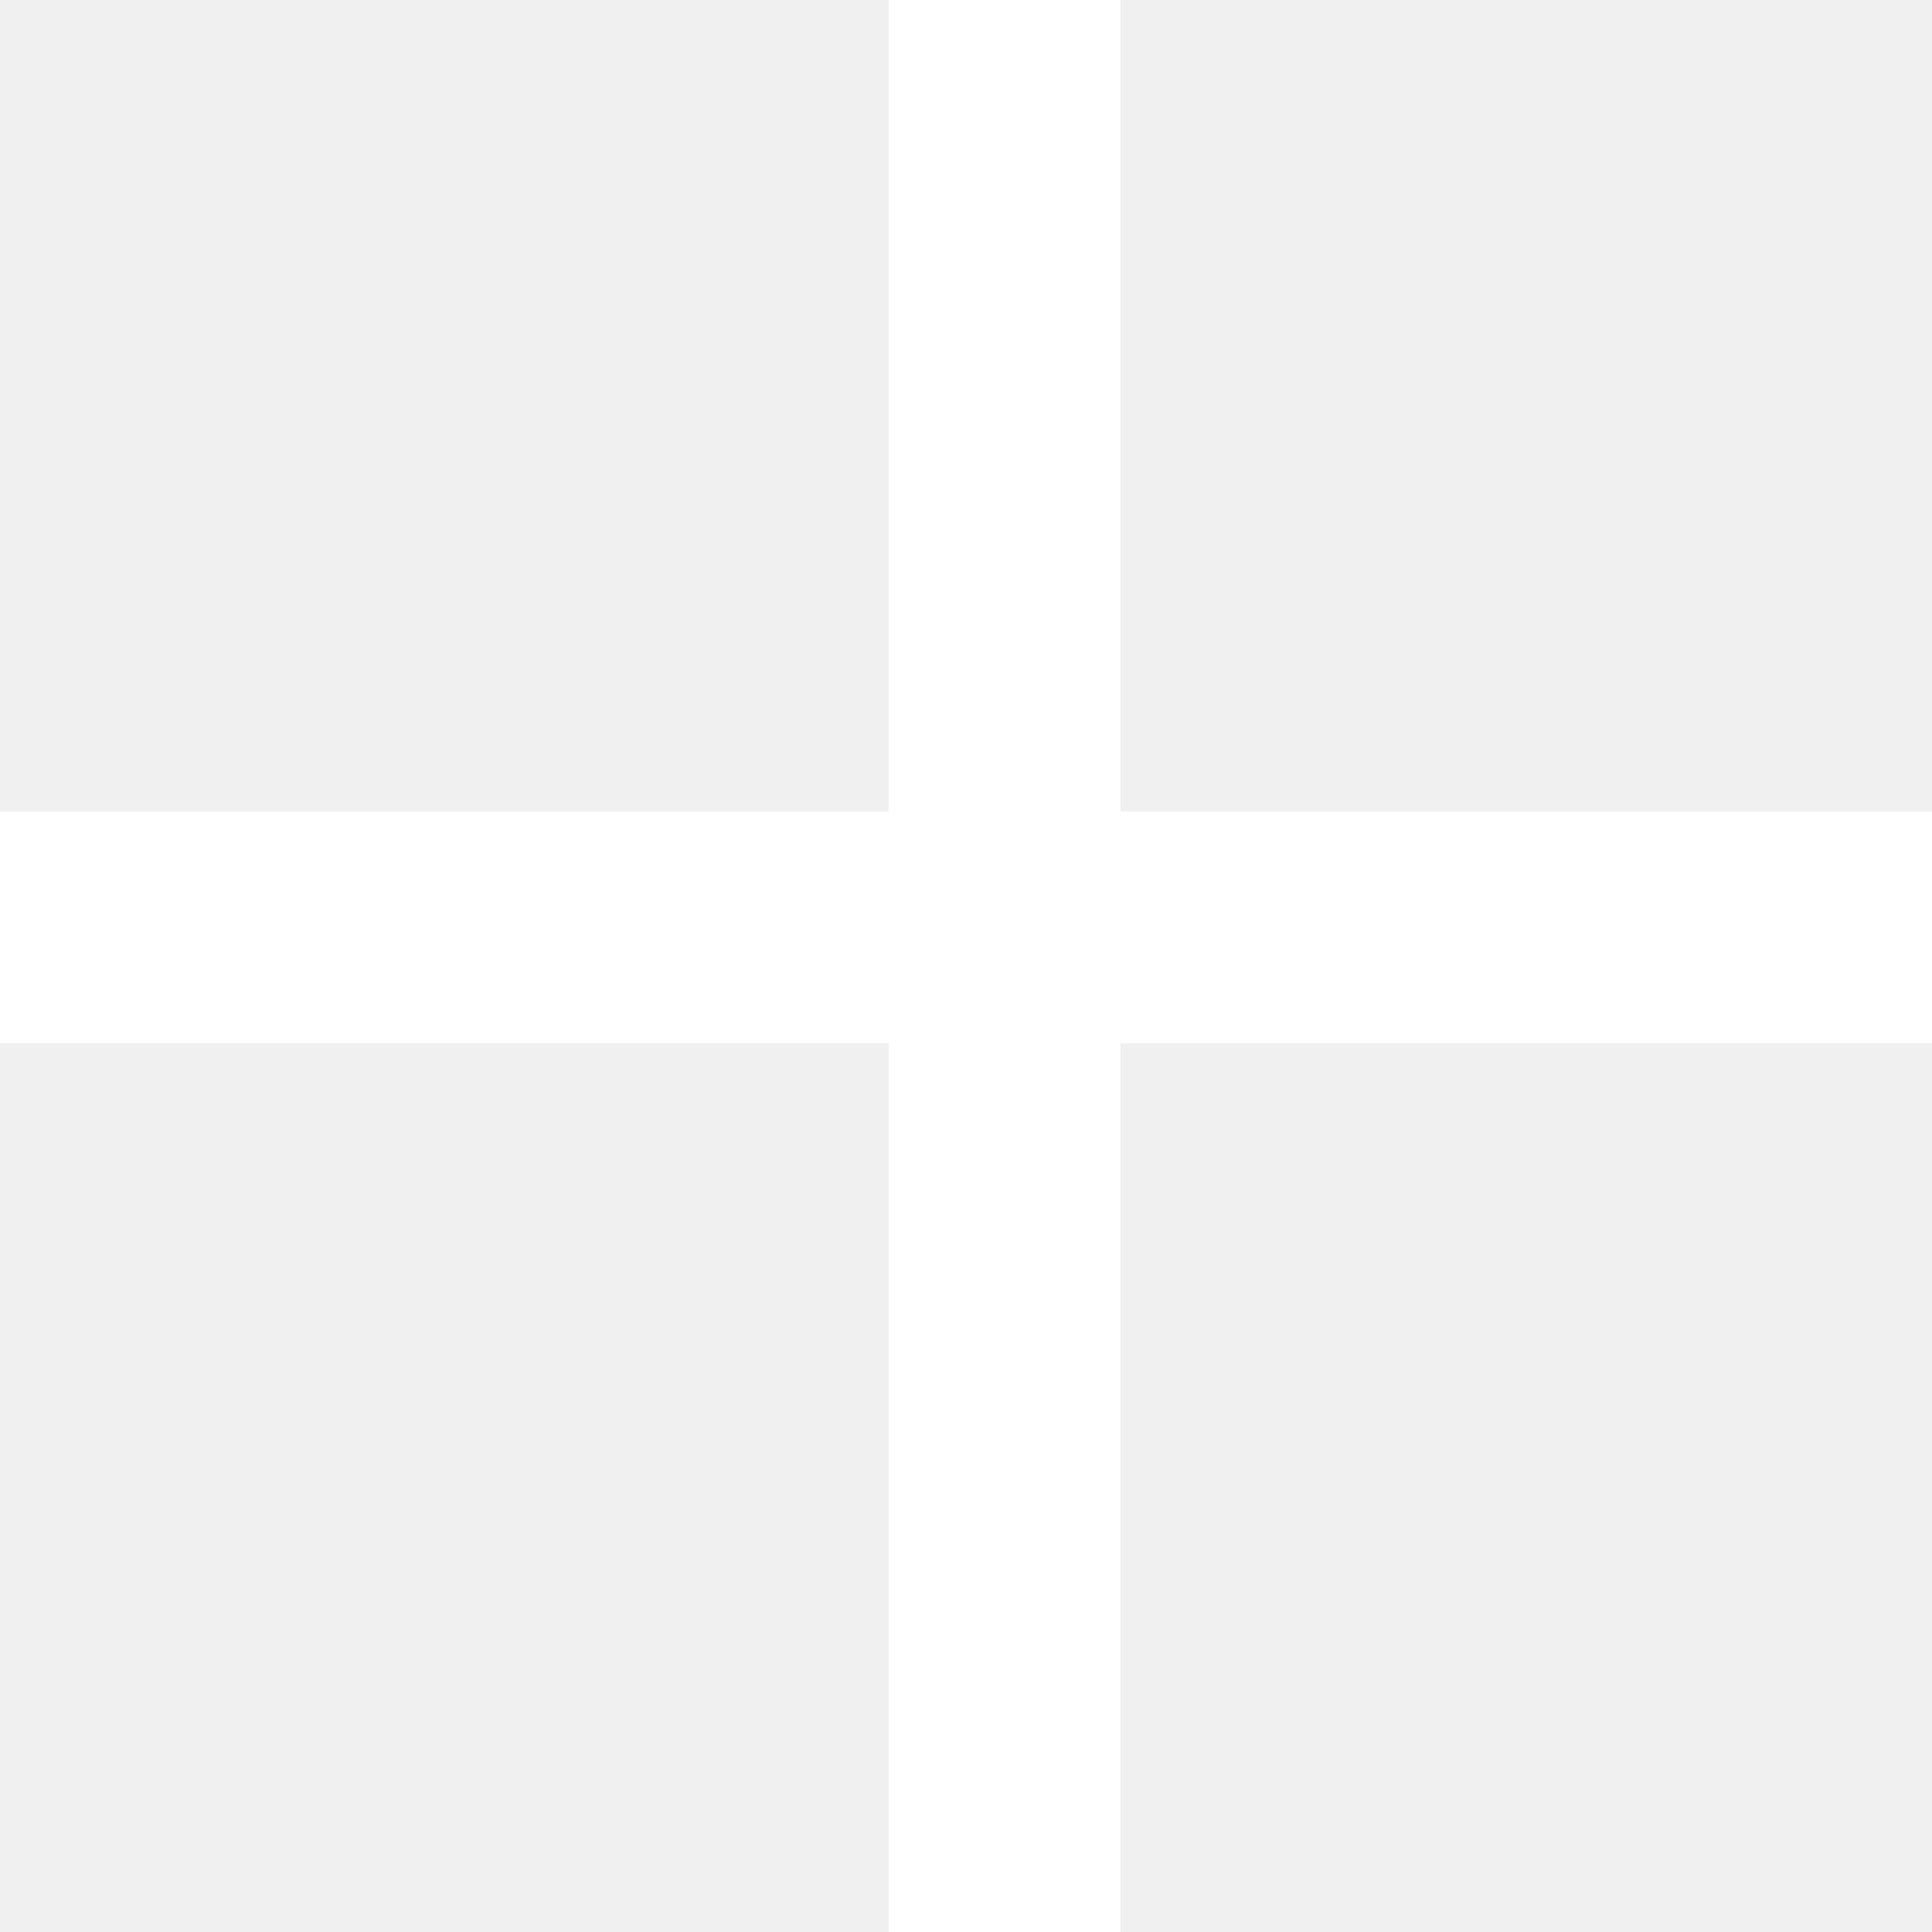
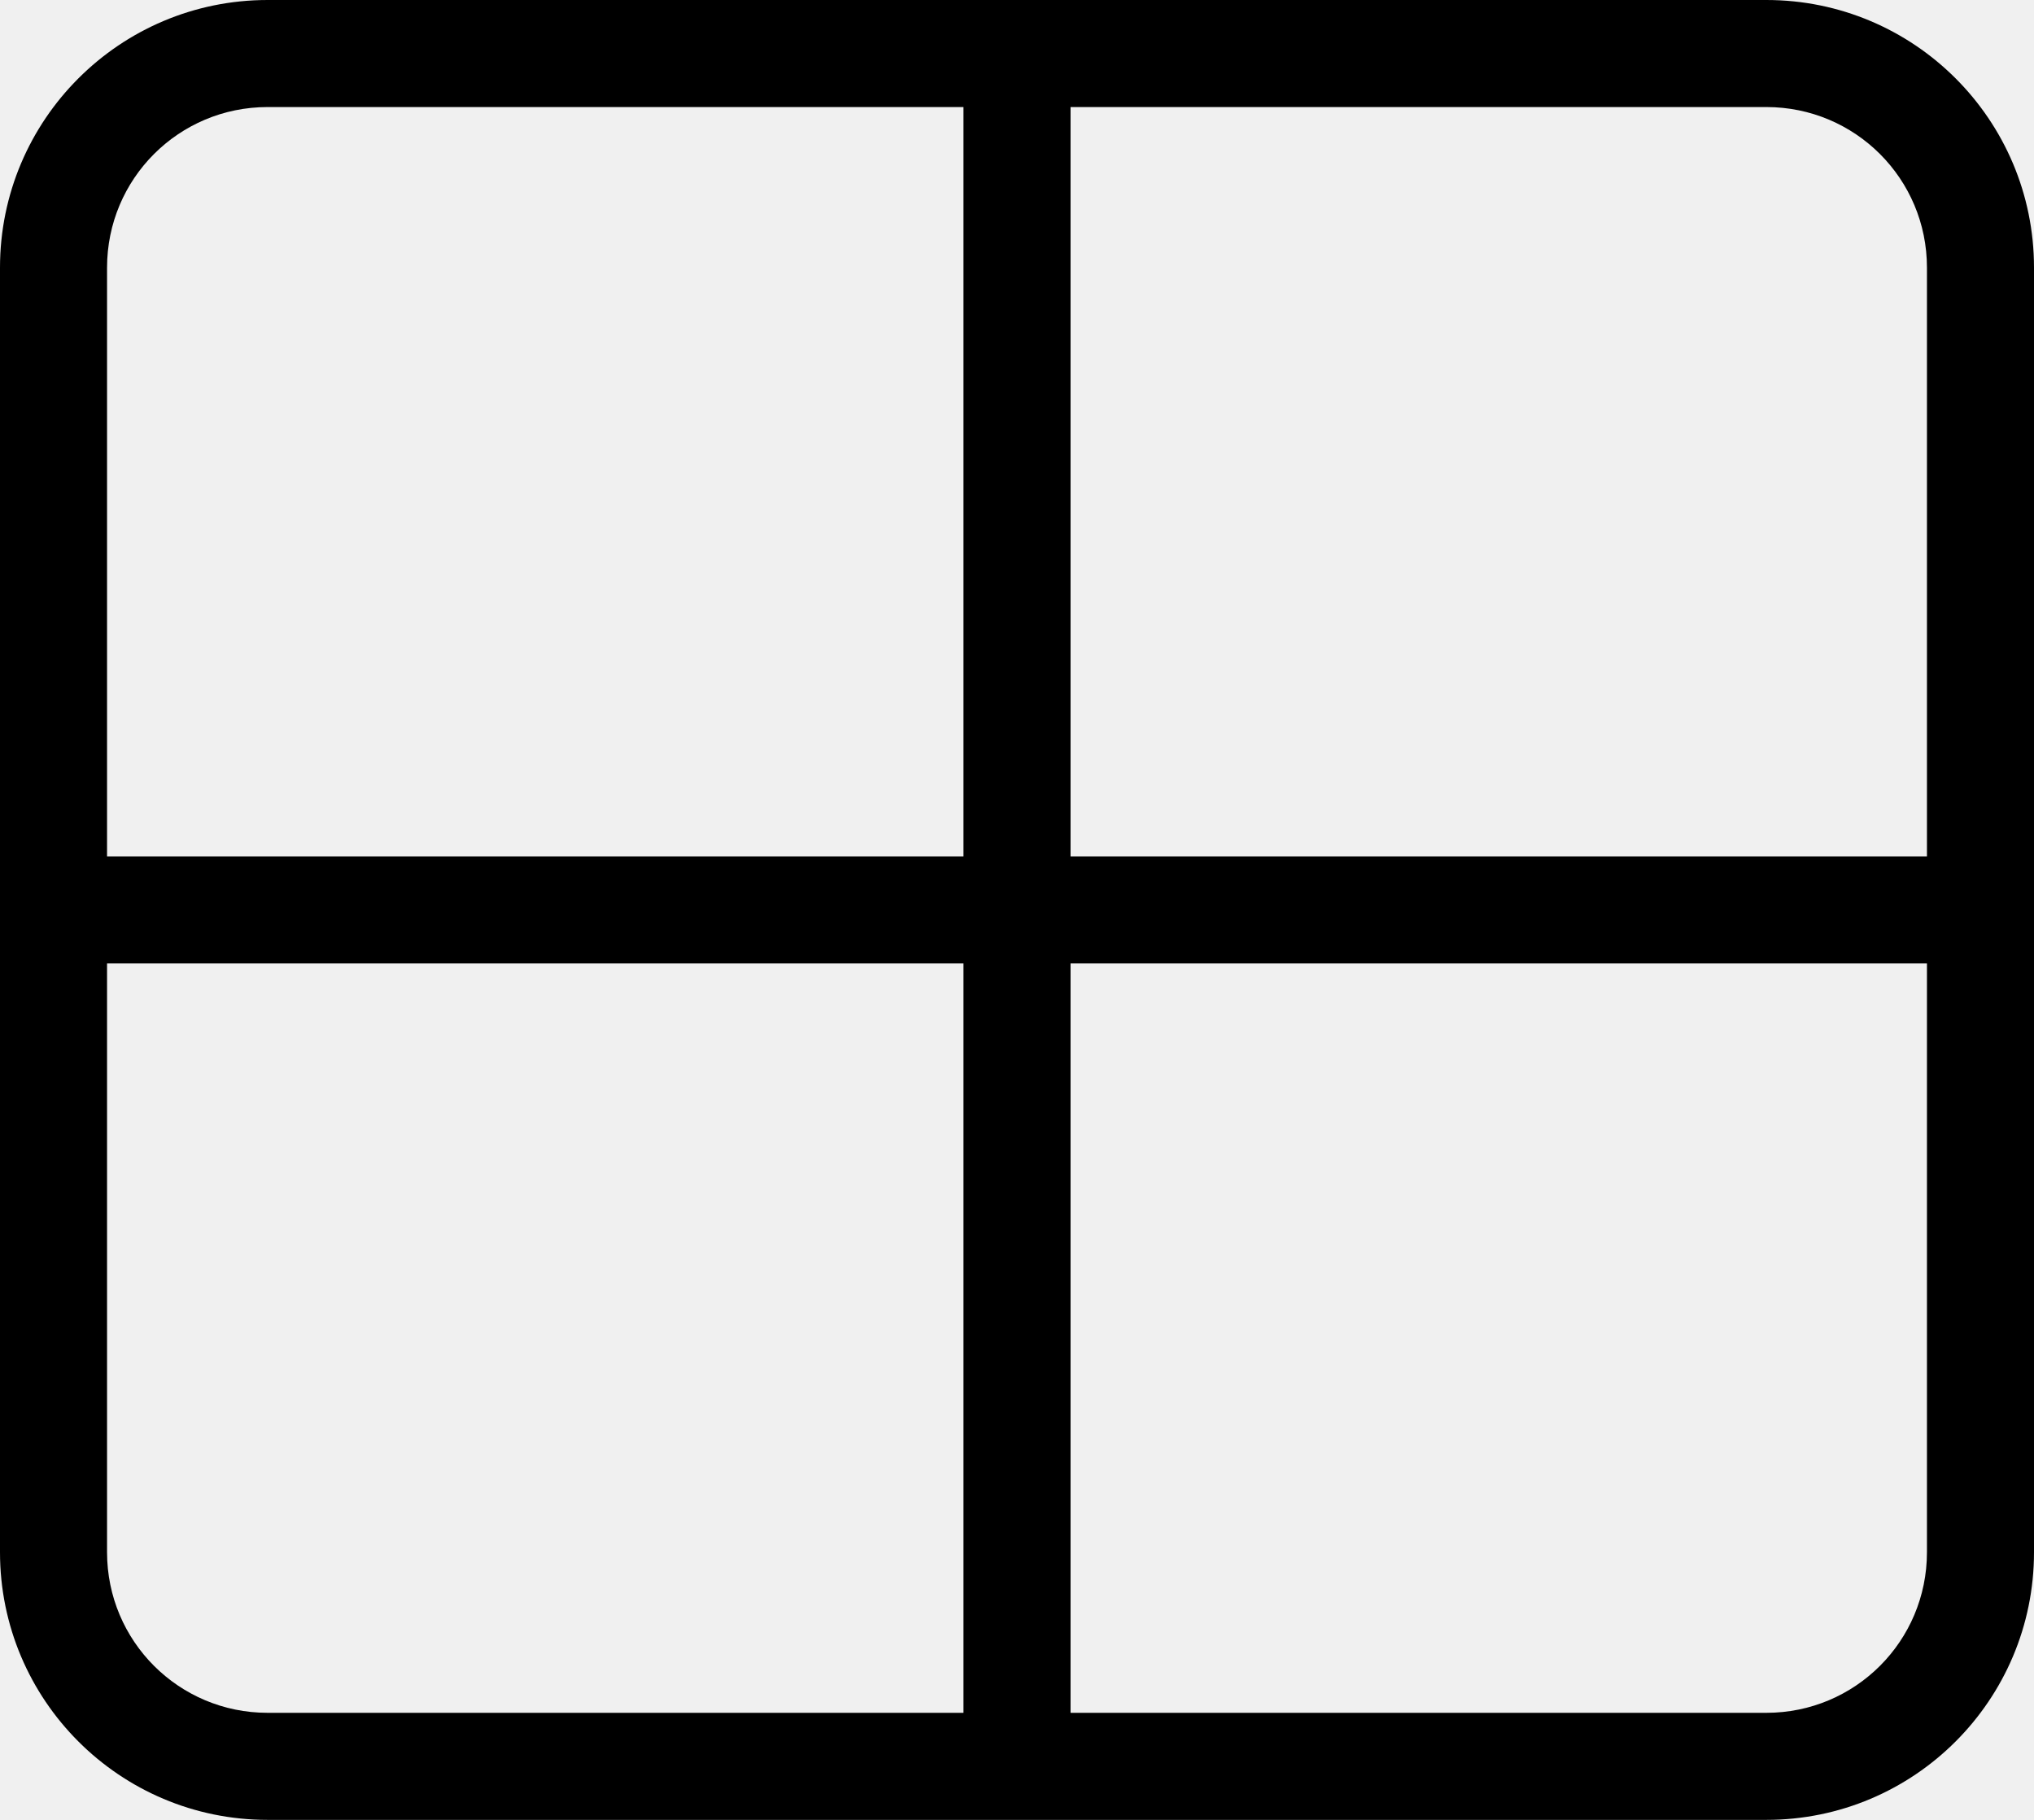
- <svg xmlns="http://www.w3.org/2000/svg" width="25" height="25" viewBox="0 0 25 25" fill="none">
-   <g clip-path="url(#clip0_3_291)">
-     <path d="M0 12H25" stroke="white" stroke-width="3" />
-     <path d="M13 0V25" stroke="white" stroke-width="3" />
-   </g>
-   <defs>
-     <clipPath id="clip0_3_291">
-       <rect width="25" height="25" fill="white" />
-     </clipPath>
-   </defs>
+ <svg xmlns="http://www.w3.org/2000/svg" width="19" height="17">
+   <path fill="currentColor" fill-rule="evenodd" d="M1 2.5C1 1.67 1.67 1 2.5 1H9v7H1V2.5ZM1 9v5.5c0 .83.67 1.5 1.5 1.5H9V9H1Zm9 7h6.5c.83 0 1.5-.67 1.5-1.5V9h-8v7Zm8-8V2.5c0-.83-.67-1.5-1.5-1.5H10v7h8ZM2.5 0A2.5 2.5 0 0 0 0 2.5v12A2.5 2.5 0 0 0 2.5 17h14a2.5 2.5 0 0 0 2.5-2.5v-12A2.5 2.5 0 0 0 16.5 0h-14Z" />
</svg>
